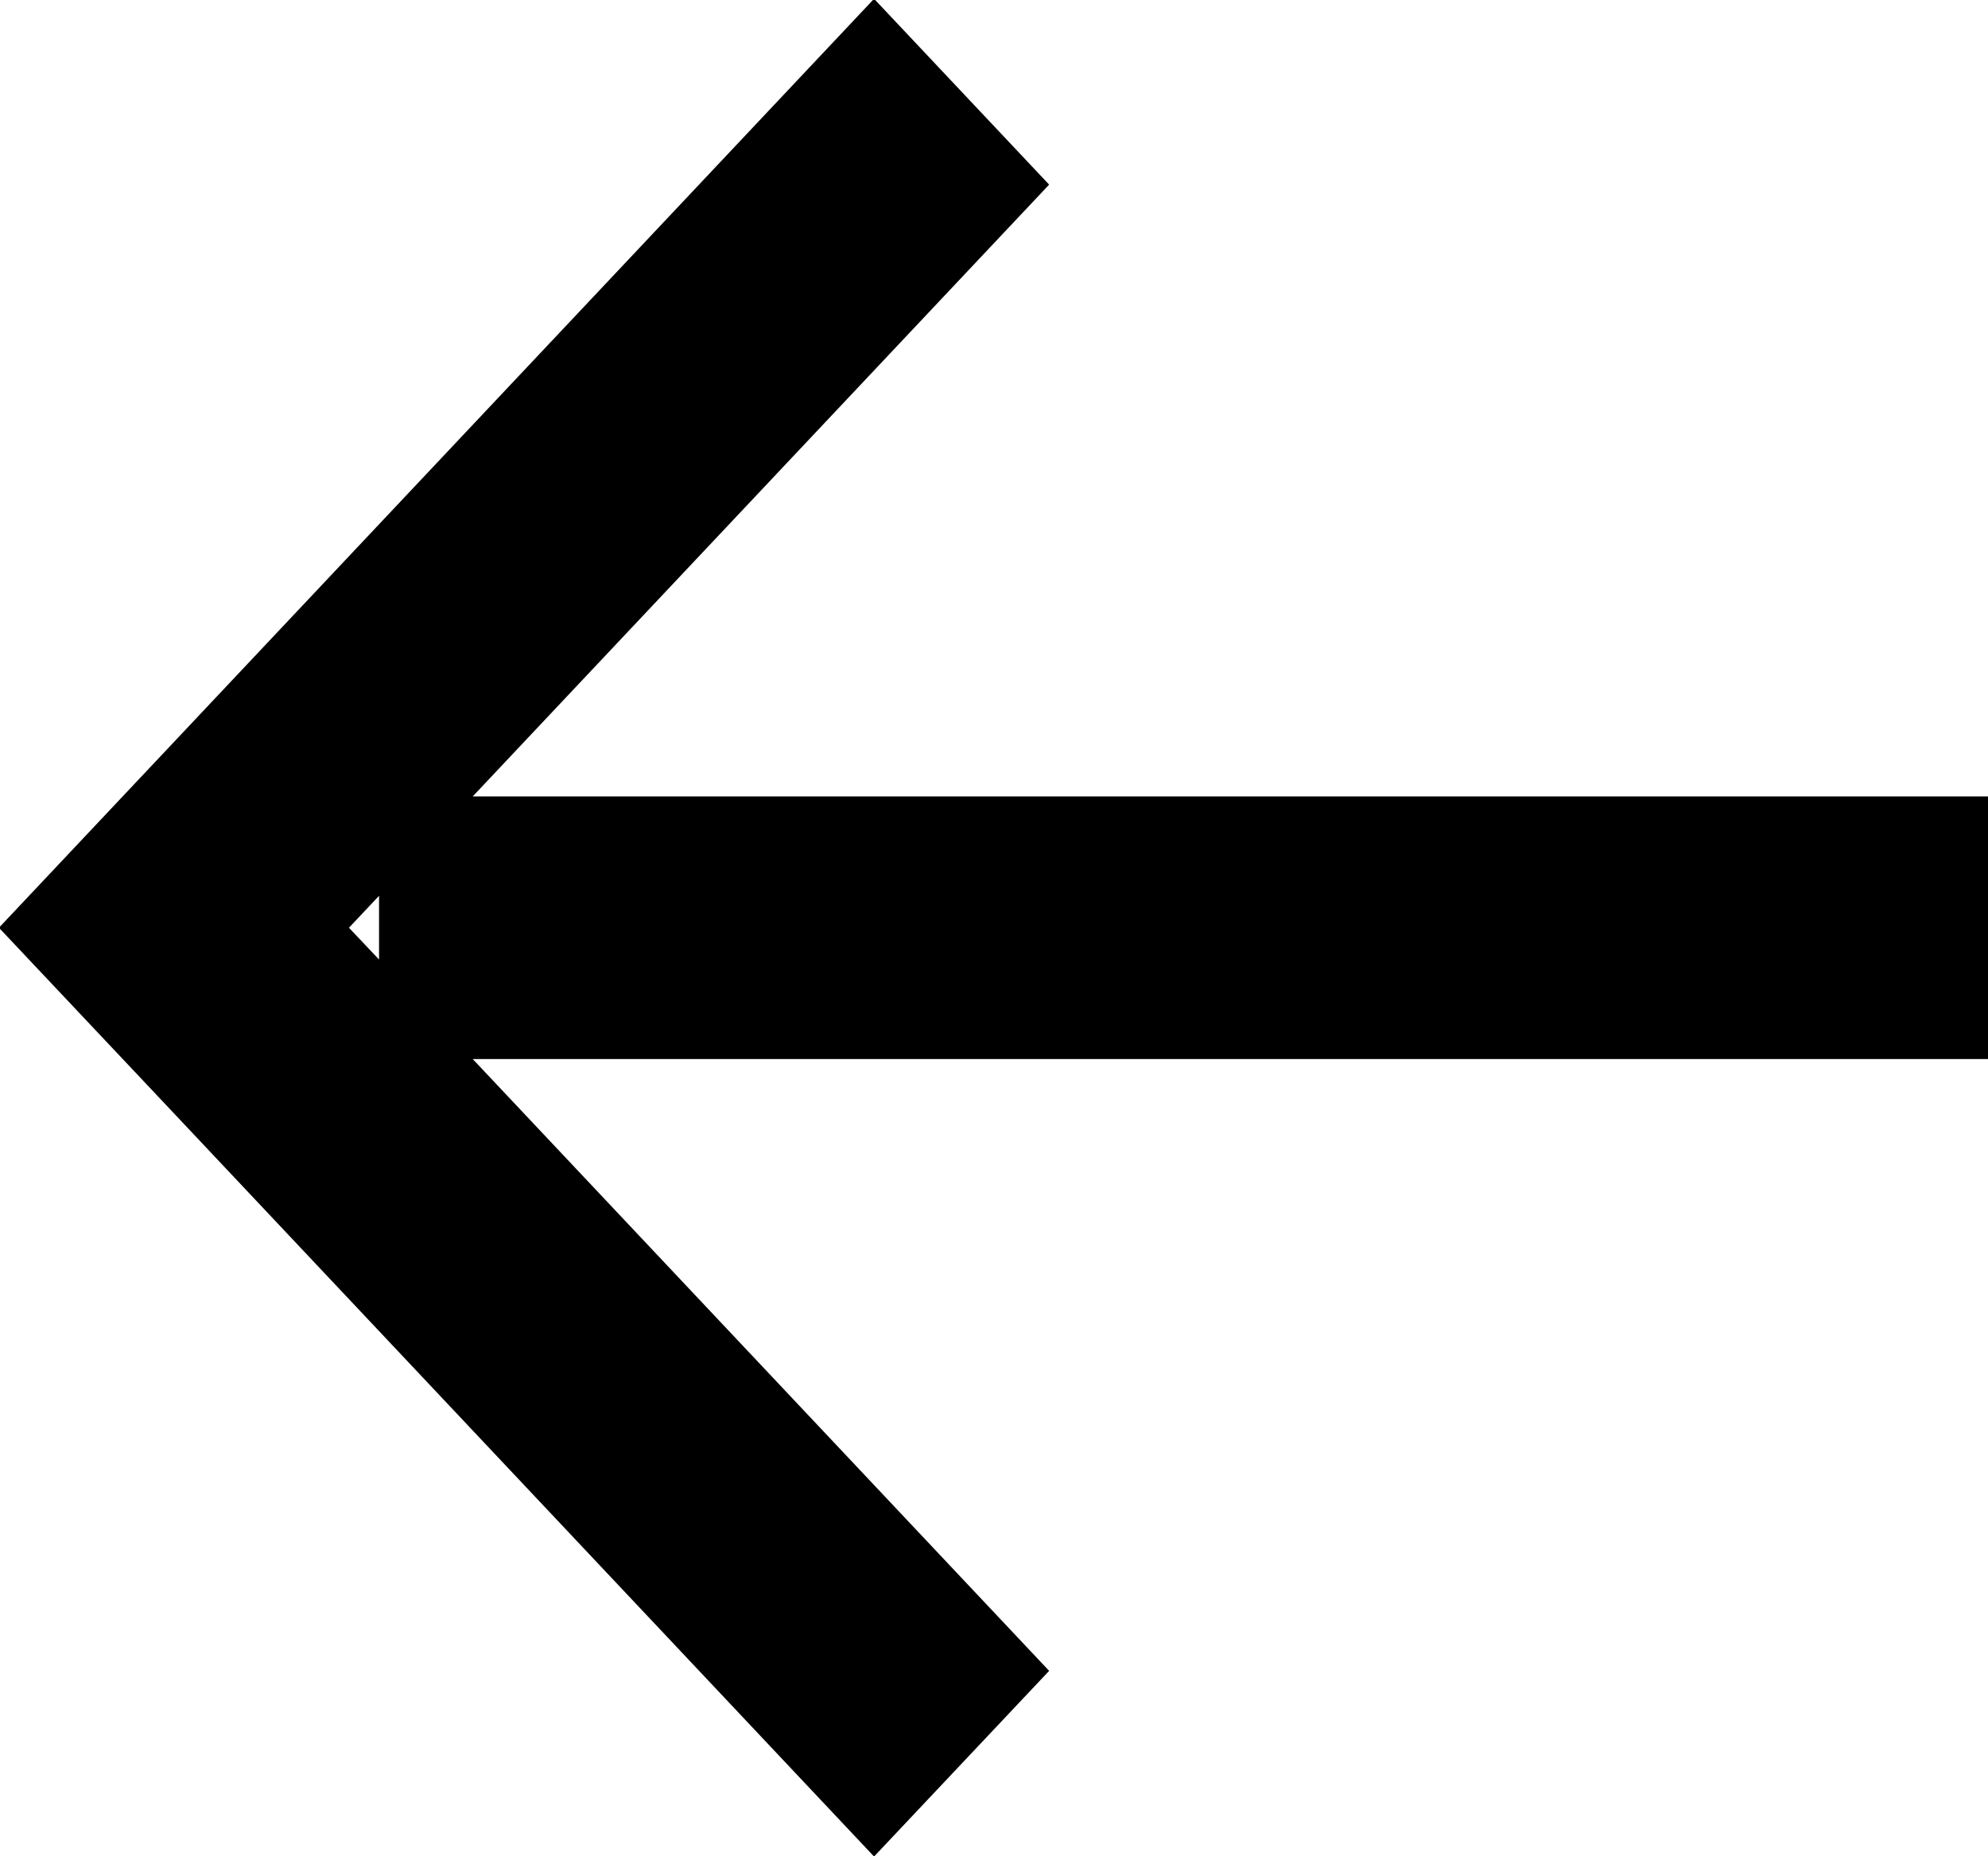
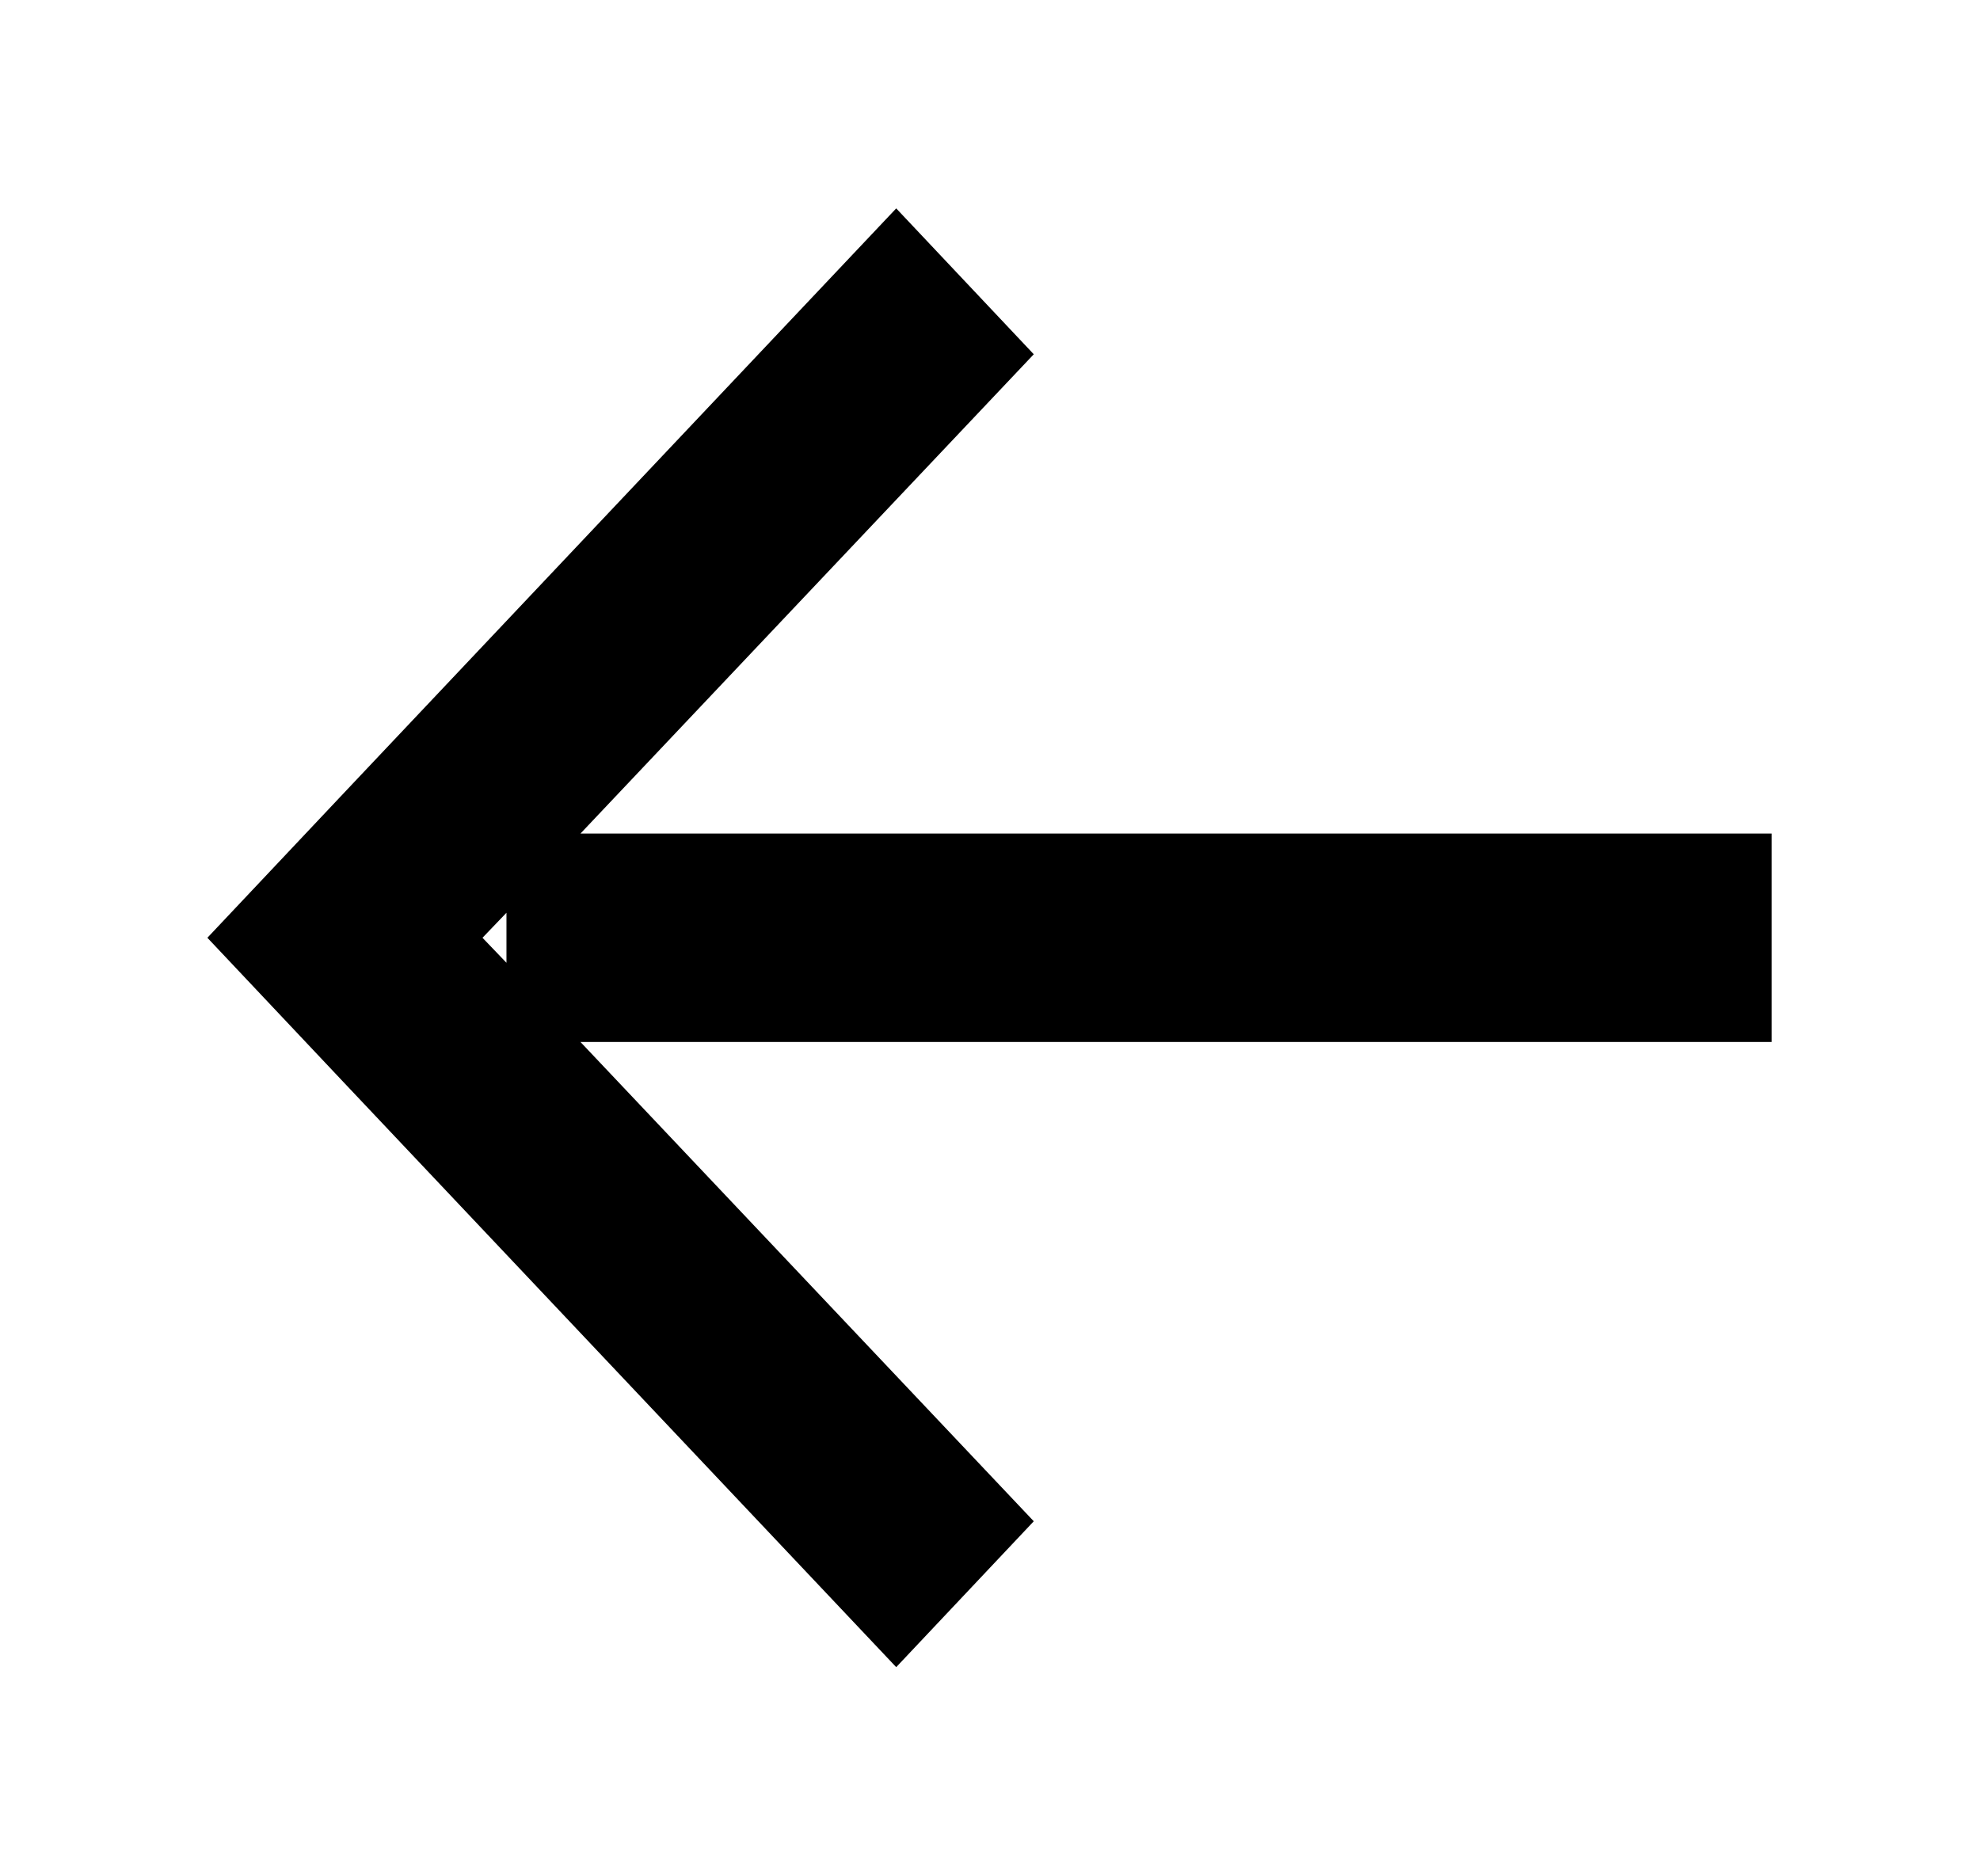
- <svg xmlns="http://www.w3.org/2000/svg" preserveAspectRatio="xMidYMid" width="15" height="14" viewBox="0 0 15 14">
+ <svg xmlns="http://www.w3.org/2000/svg" xmlns:xlink="http://www.w3.org/1999/xlink" width="19" height="18" viewBox="0 0 19 18">
  <defs>
-     
+     <path id="f7fea" d="M1116 1776v2h-11.43l4.35 4.6-1.32 1.4-5.29-5.6-1.32-1.4 1.32-1.4 5.29-5.6 1.32 1.4-4.35 4.6zm-12.14 1.24v-.48l-.23.24z" />
  </defs>
-   <path d="M15.000,7.991 L3.567,7.991 L7.916,12.607 L6.595,14.008 L1.313,8.401 L1.313,8.401 L-0.008,7.000 L1.313,5.598 L1.313,5.598 L6.595,-0.009 L7.916,1.393 L3.567,6.009 L15.000,6.009 L15.000,7.991 ZM2.633,7.000 L2.860,7.240 L2.860,6.759 L2.633,7.000 Z" class="cls-1" />
+   <g>
+     <g transform="translate(-1099 -1768)">
+       <use xlink:href="#f7fea" />
+     </g>
+   </g>
</svg>
